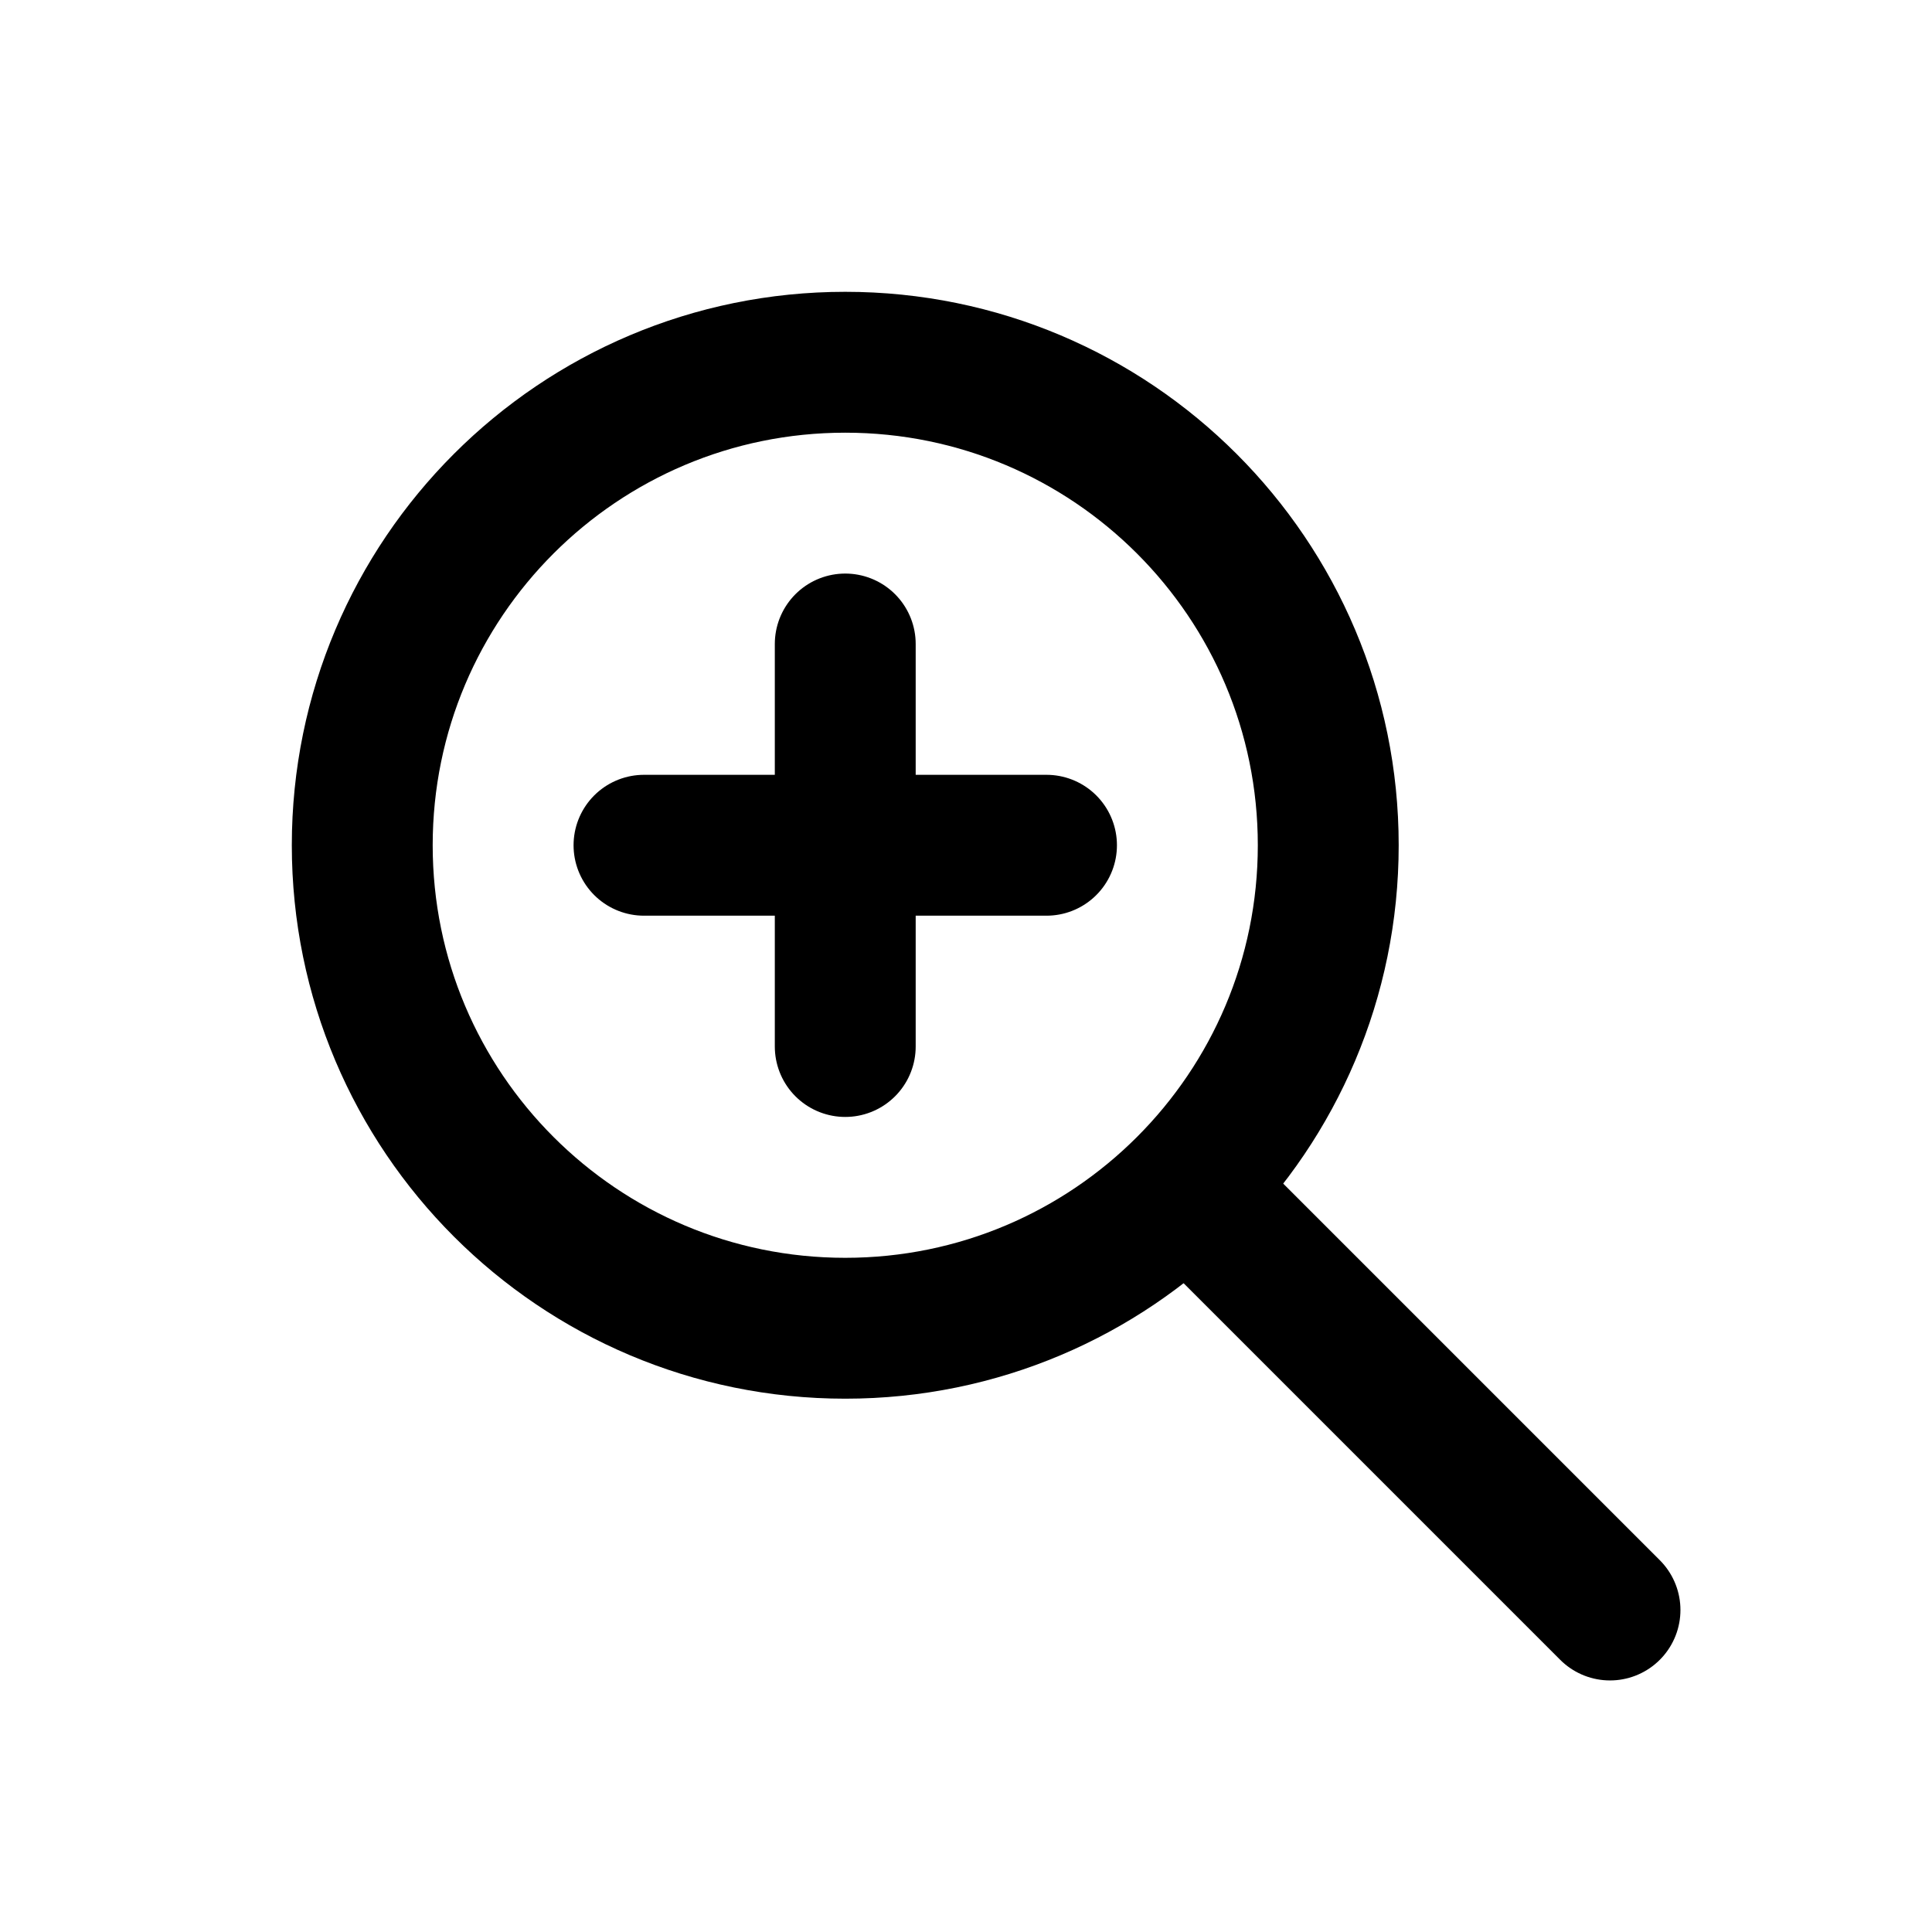
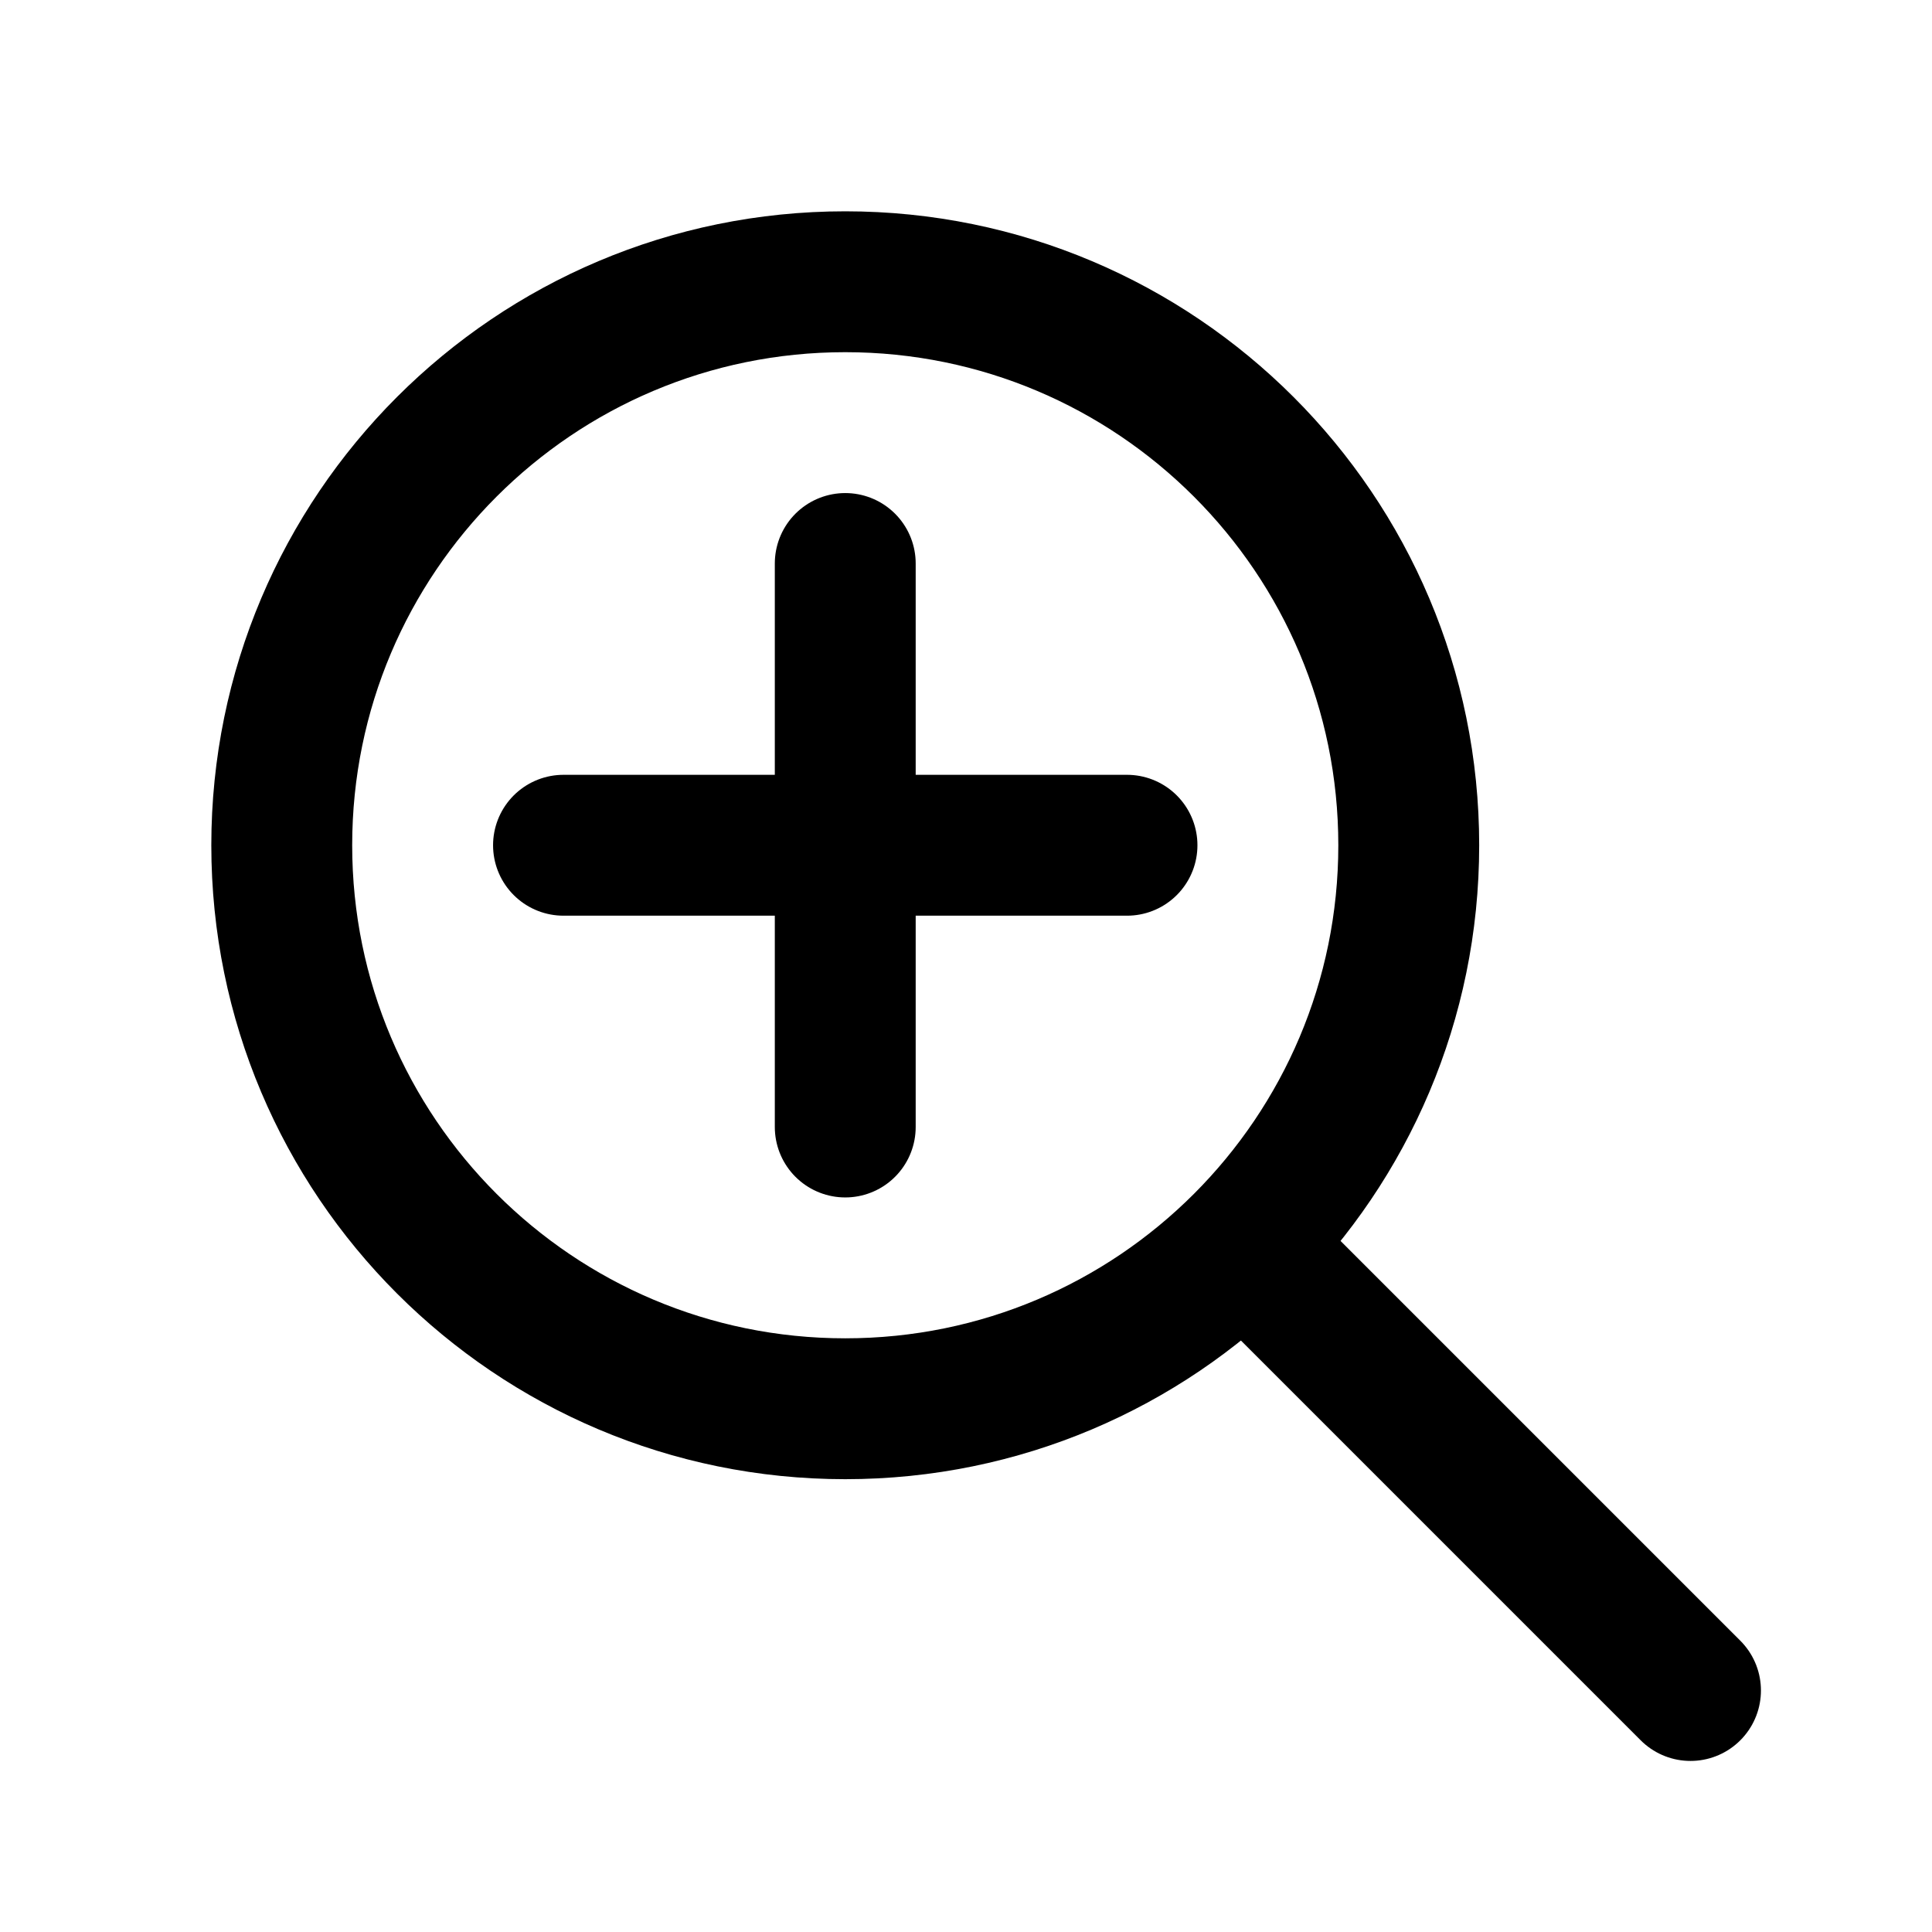
<svg xmlns="http://www.w3.org/2000/svg" width="24" height="24" viewBox="0 0 24 24" fill="none" stroke="currentColor" stroke-width="1.75" stroke-linecap="round" stroke-linejoin="round">
-   <circle cx="10.5" cy="10.5" r="6" />
-   <path d="M15 15l5 5M8 10.5h5M10.5 8v5" />
+   <circle cx="10.5" cy="10.5" r="7" />
+   <path d="m16 16 5 5M7 10.5h7M10.5 7v7" />
</svg>
